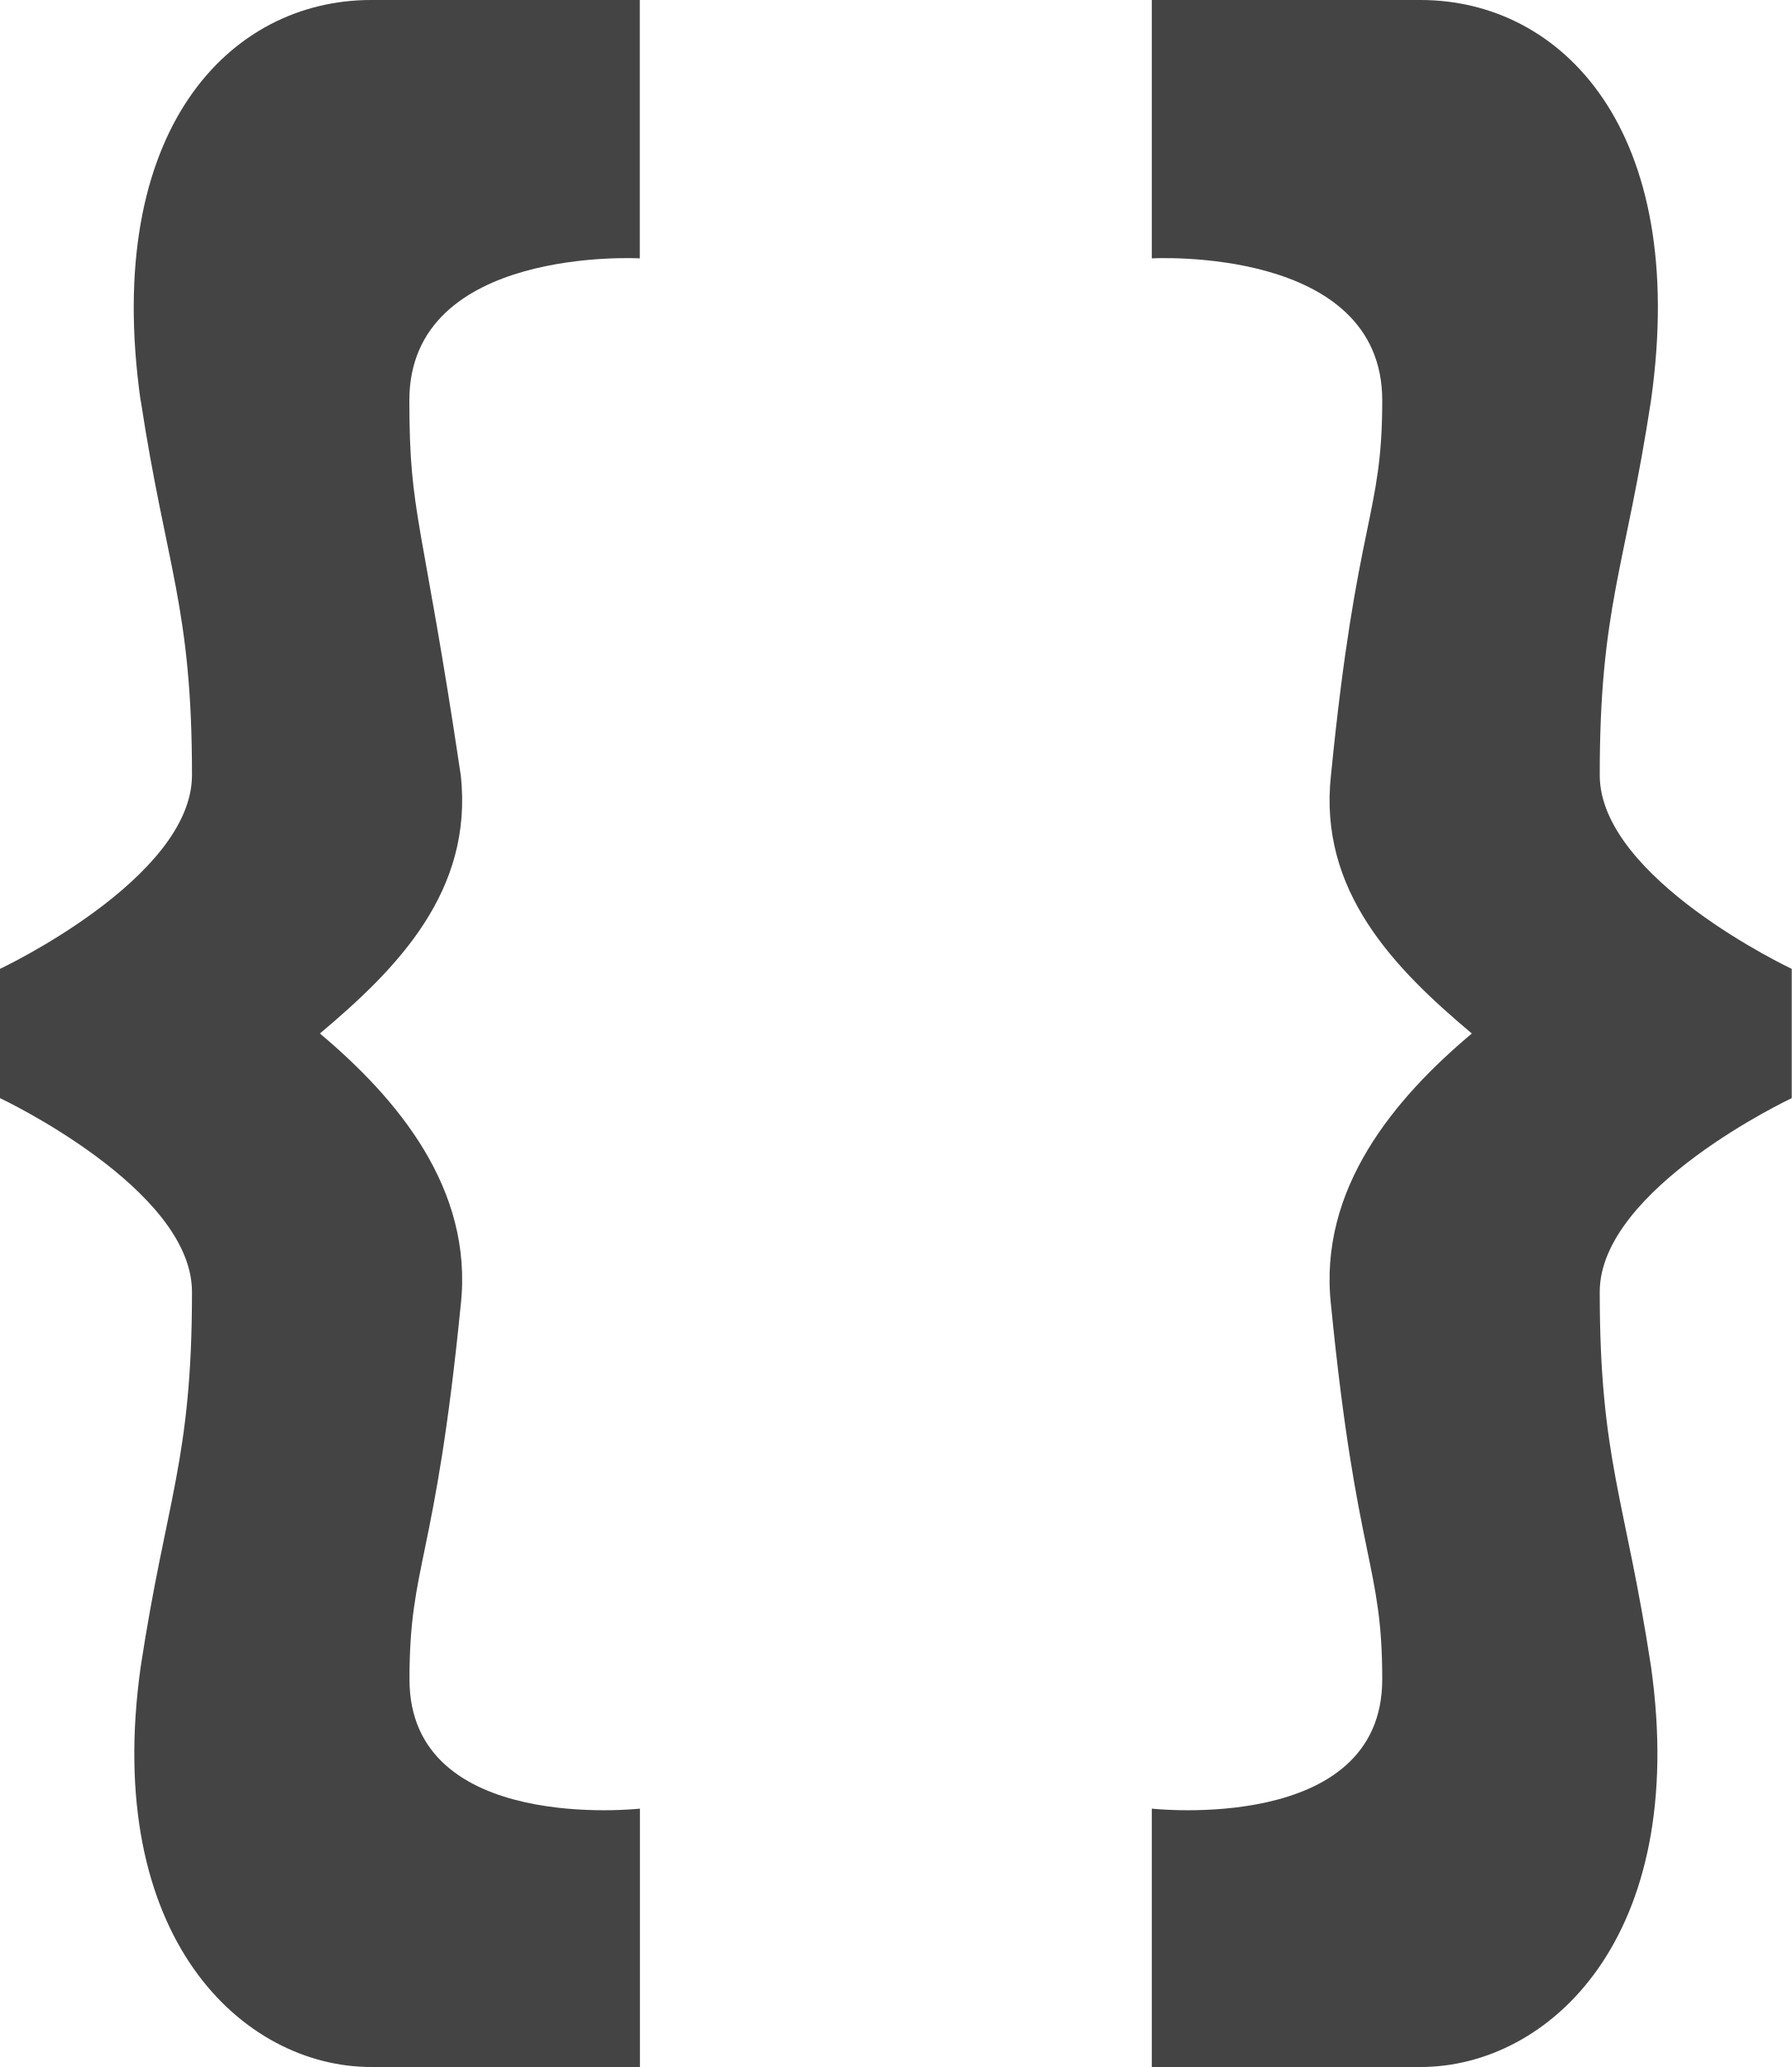
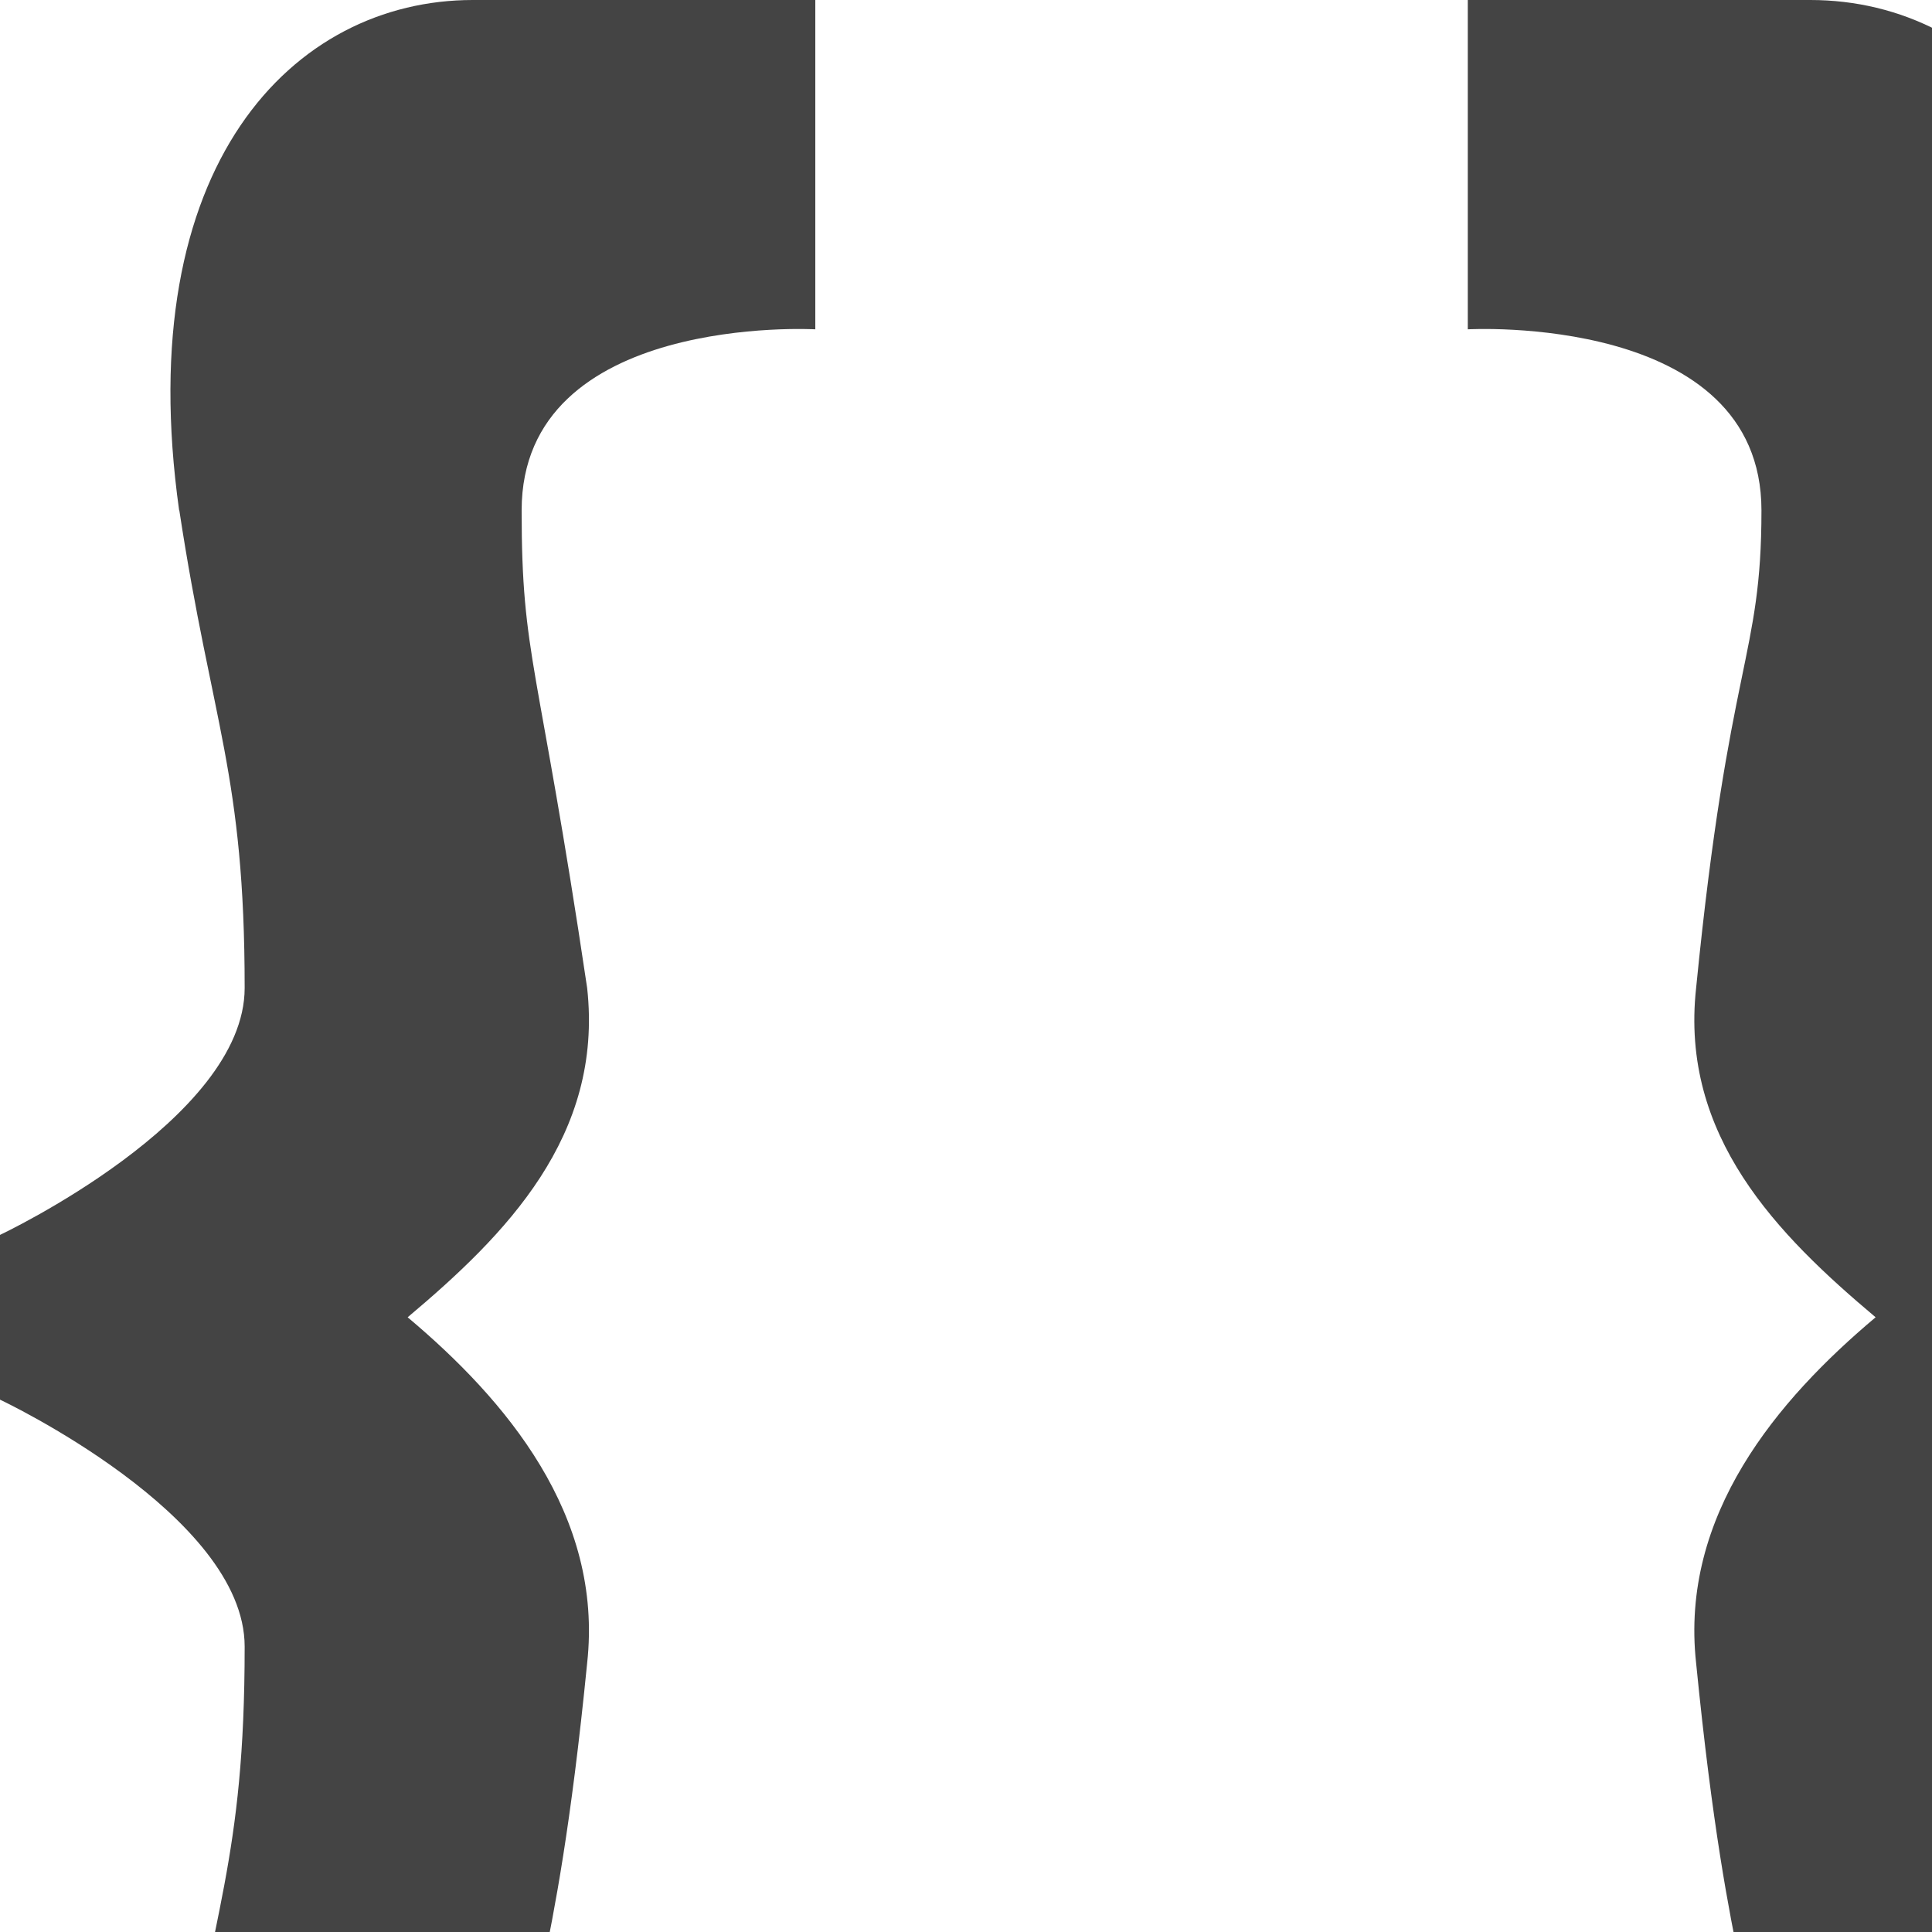
- <svg xmlns="http://www.w3.org/2000/svg" width="13" height="15">
+ <svg xmlns="http://www.w3.org/2000/svg" width="11" height="11">
  <g fill="#444" fill-rule="evenodd">
    <path d="M1.021 2.906c.186 1.219.372 1.5.372 2.719C1.393 6.375 0 7.031 0 7.031v.938s1.393.656 1.393 1.406c0 1.219-.186 1.5-.372 2.719C.743 14.063 1.764 15 2.693 15h1.95v-1.875s-1.672.188-1.672-.938c0-.843.186-.843.372-2.718.093-.844-.464-1.5-1.022-1.969.558-.469 1.115-1.031 1.022-1.875C3.064 3.75 2.97 3.75 2.97 2.906c0-1.125 1.672-1.031 1.672-1.031V0h-1.95C1.67 0 .743.938 1.02 2.906zM11.979 2.906c-.186 1.219-.372 1.5-.372 2.719 0 .75 1.393 1.406 1.393 1.406v.938s-1.393.656-1.393 1.406c0 1.219.186 1.5.372 2.719.278 1.969-.743 2.906-1.672 2.906h-1.95v-1.875s1.672.188 1.672-.938c0-.843-.186-.843-.372-2.718-.093-.844.464-1.5 1.022-1.969-.558-.469-1.115-1.031-1.022-1.875.186-1.875.372-1.875.372-2.719 0-1.125-1.672-1.031-1.672-1.031V0h1.95c1.022 0 1.95.938 1.672 2.906z" />
  </g>
</svg>
